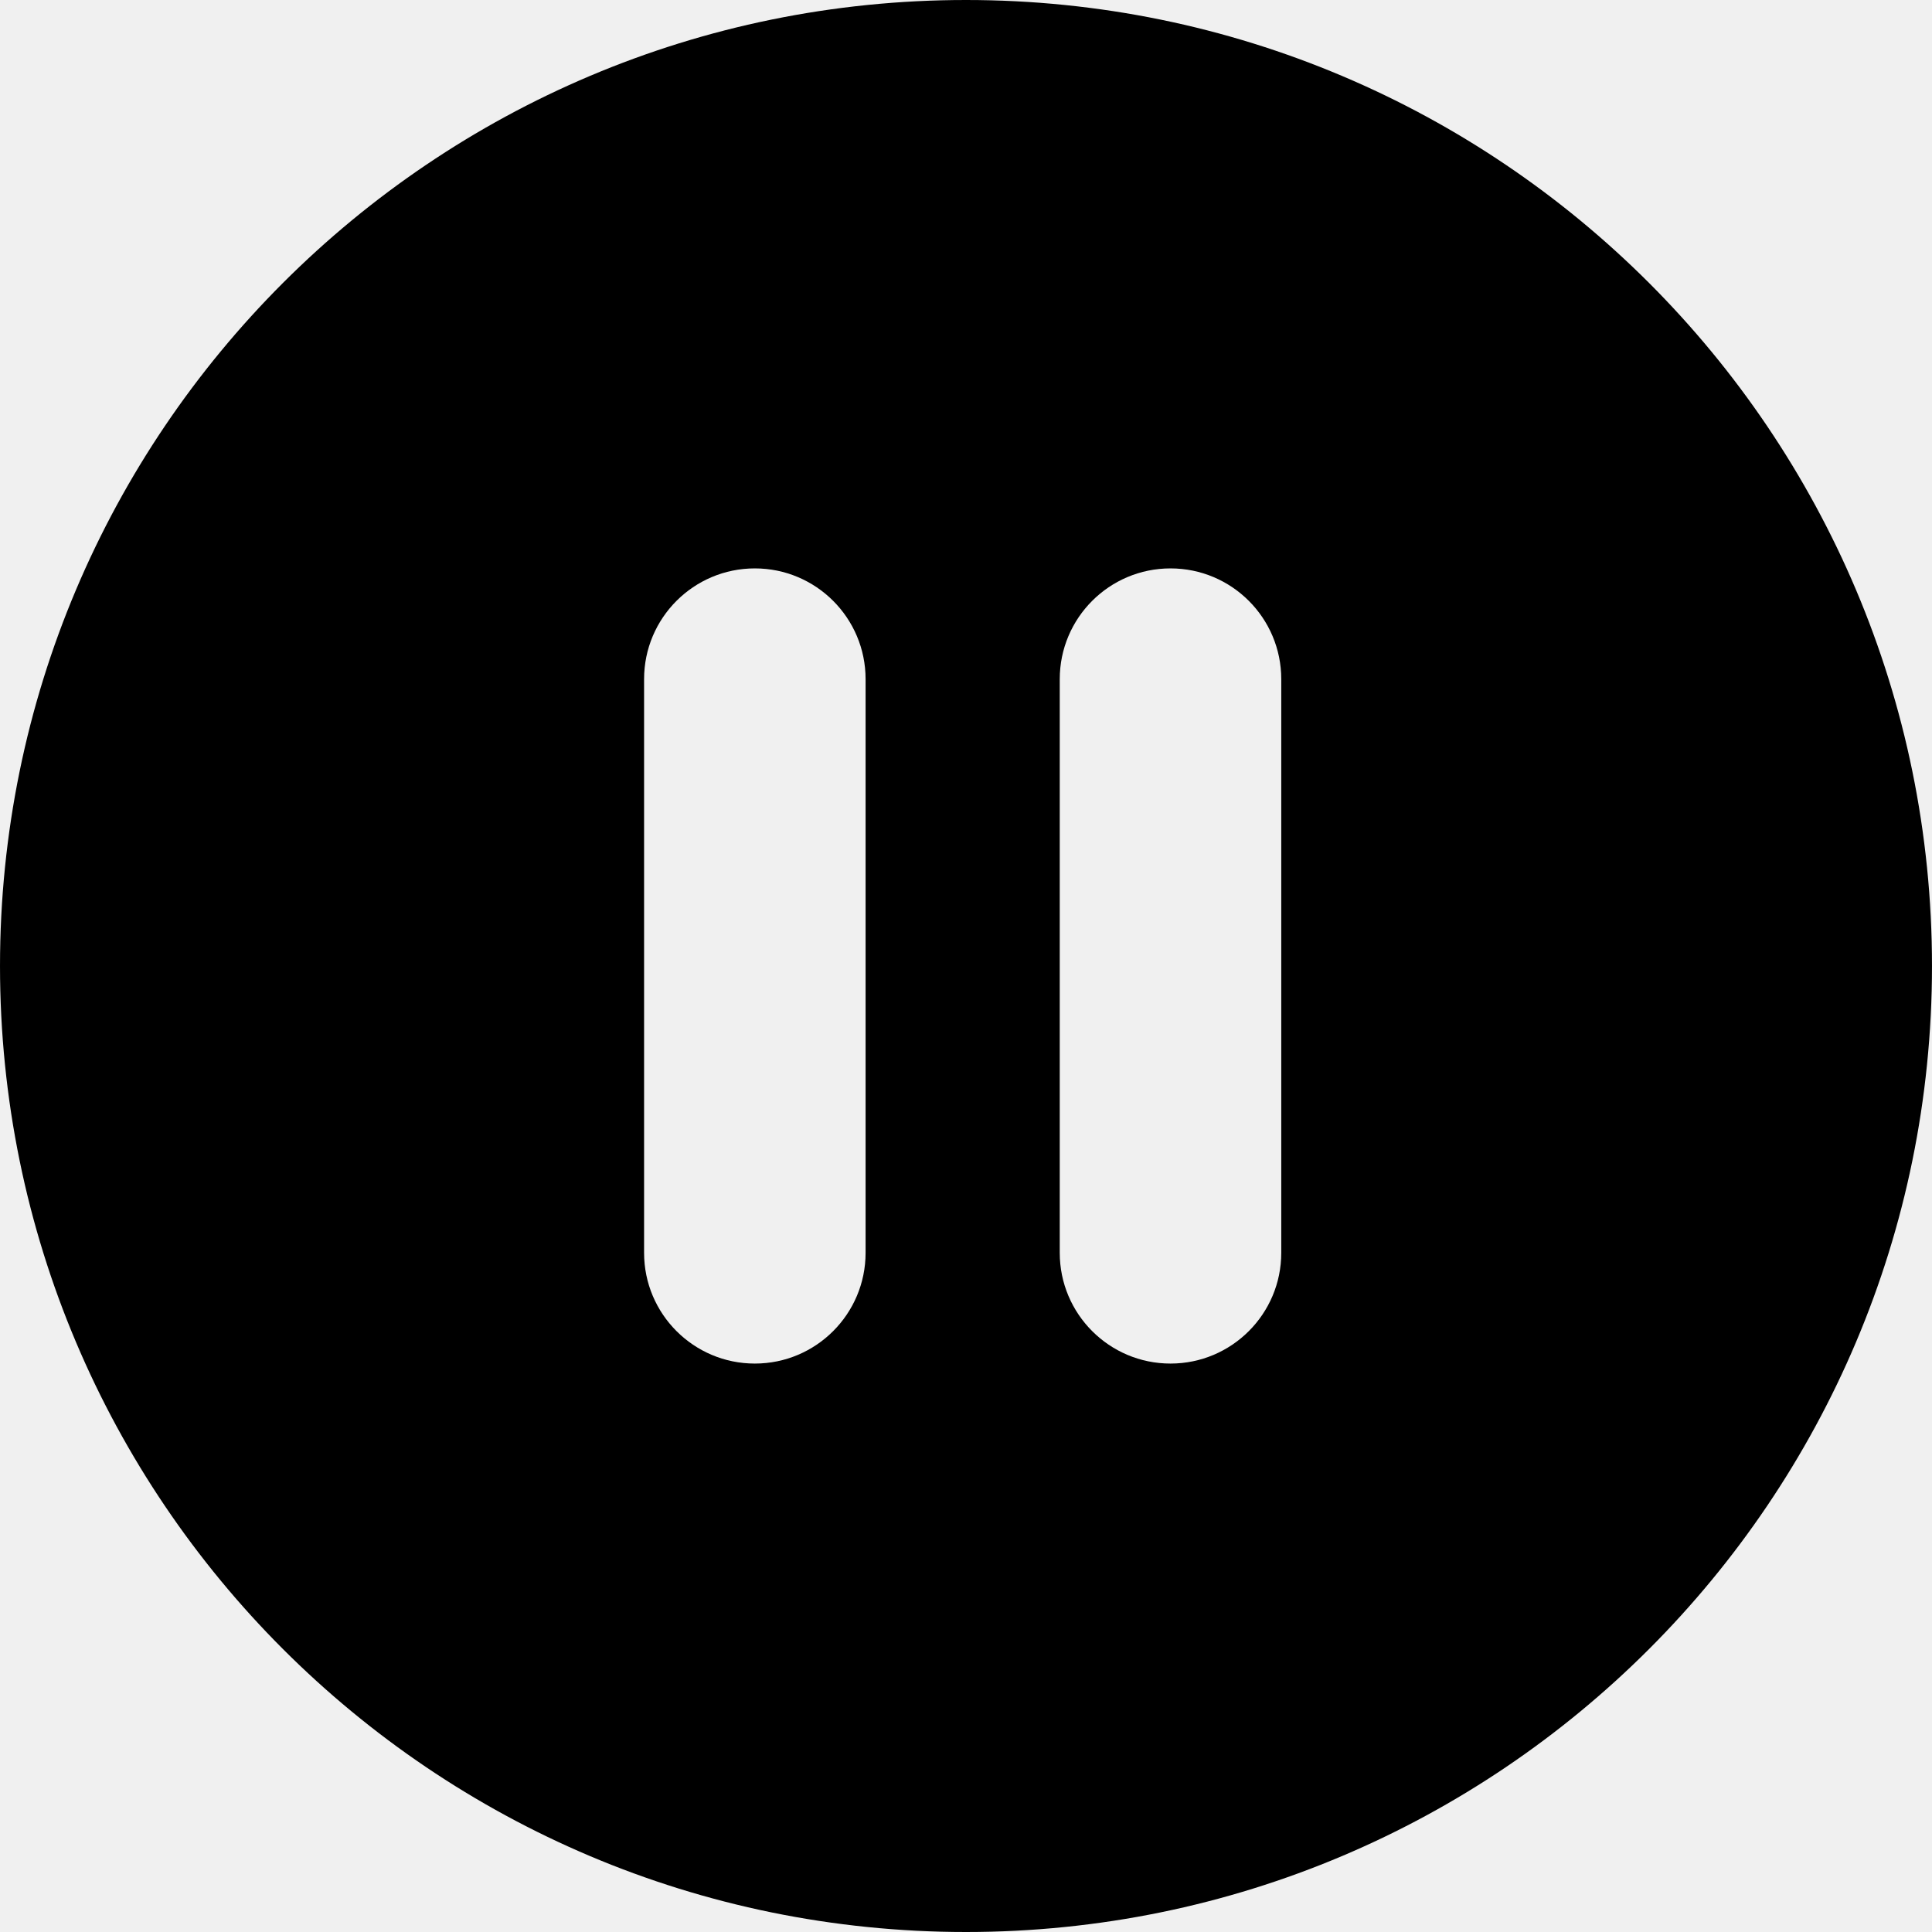
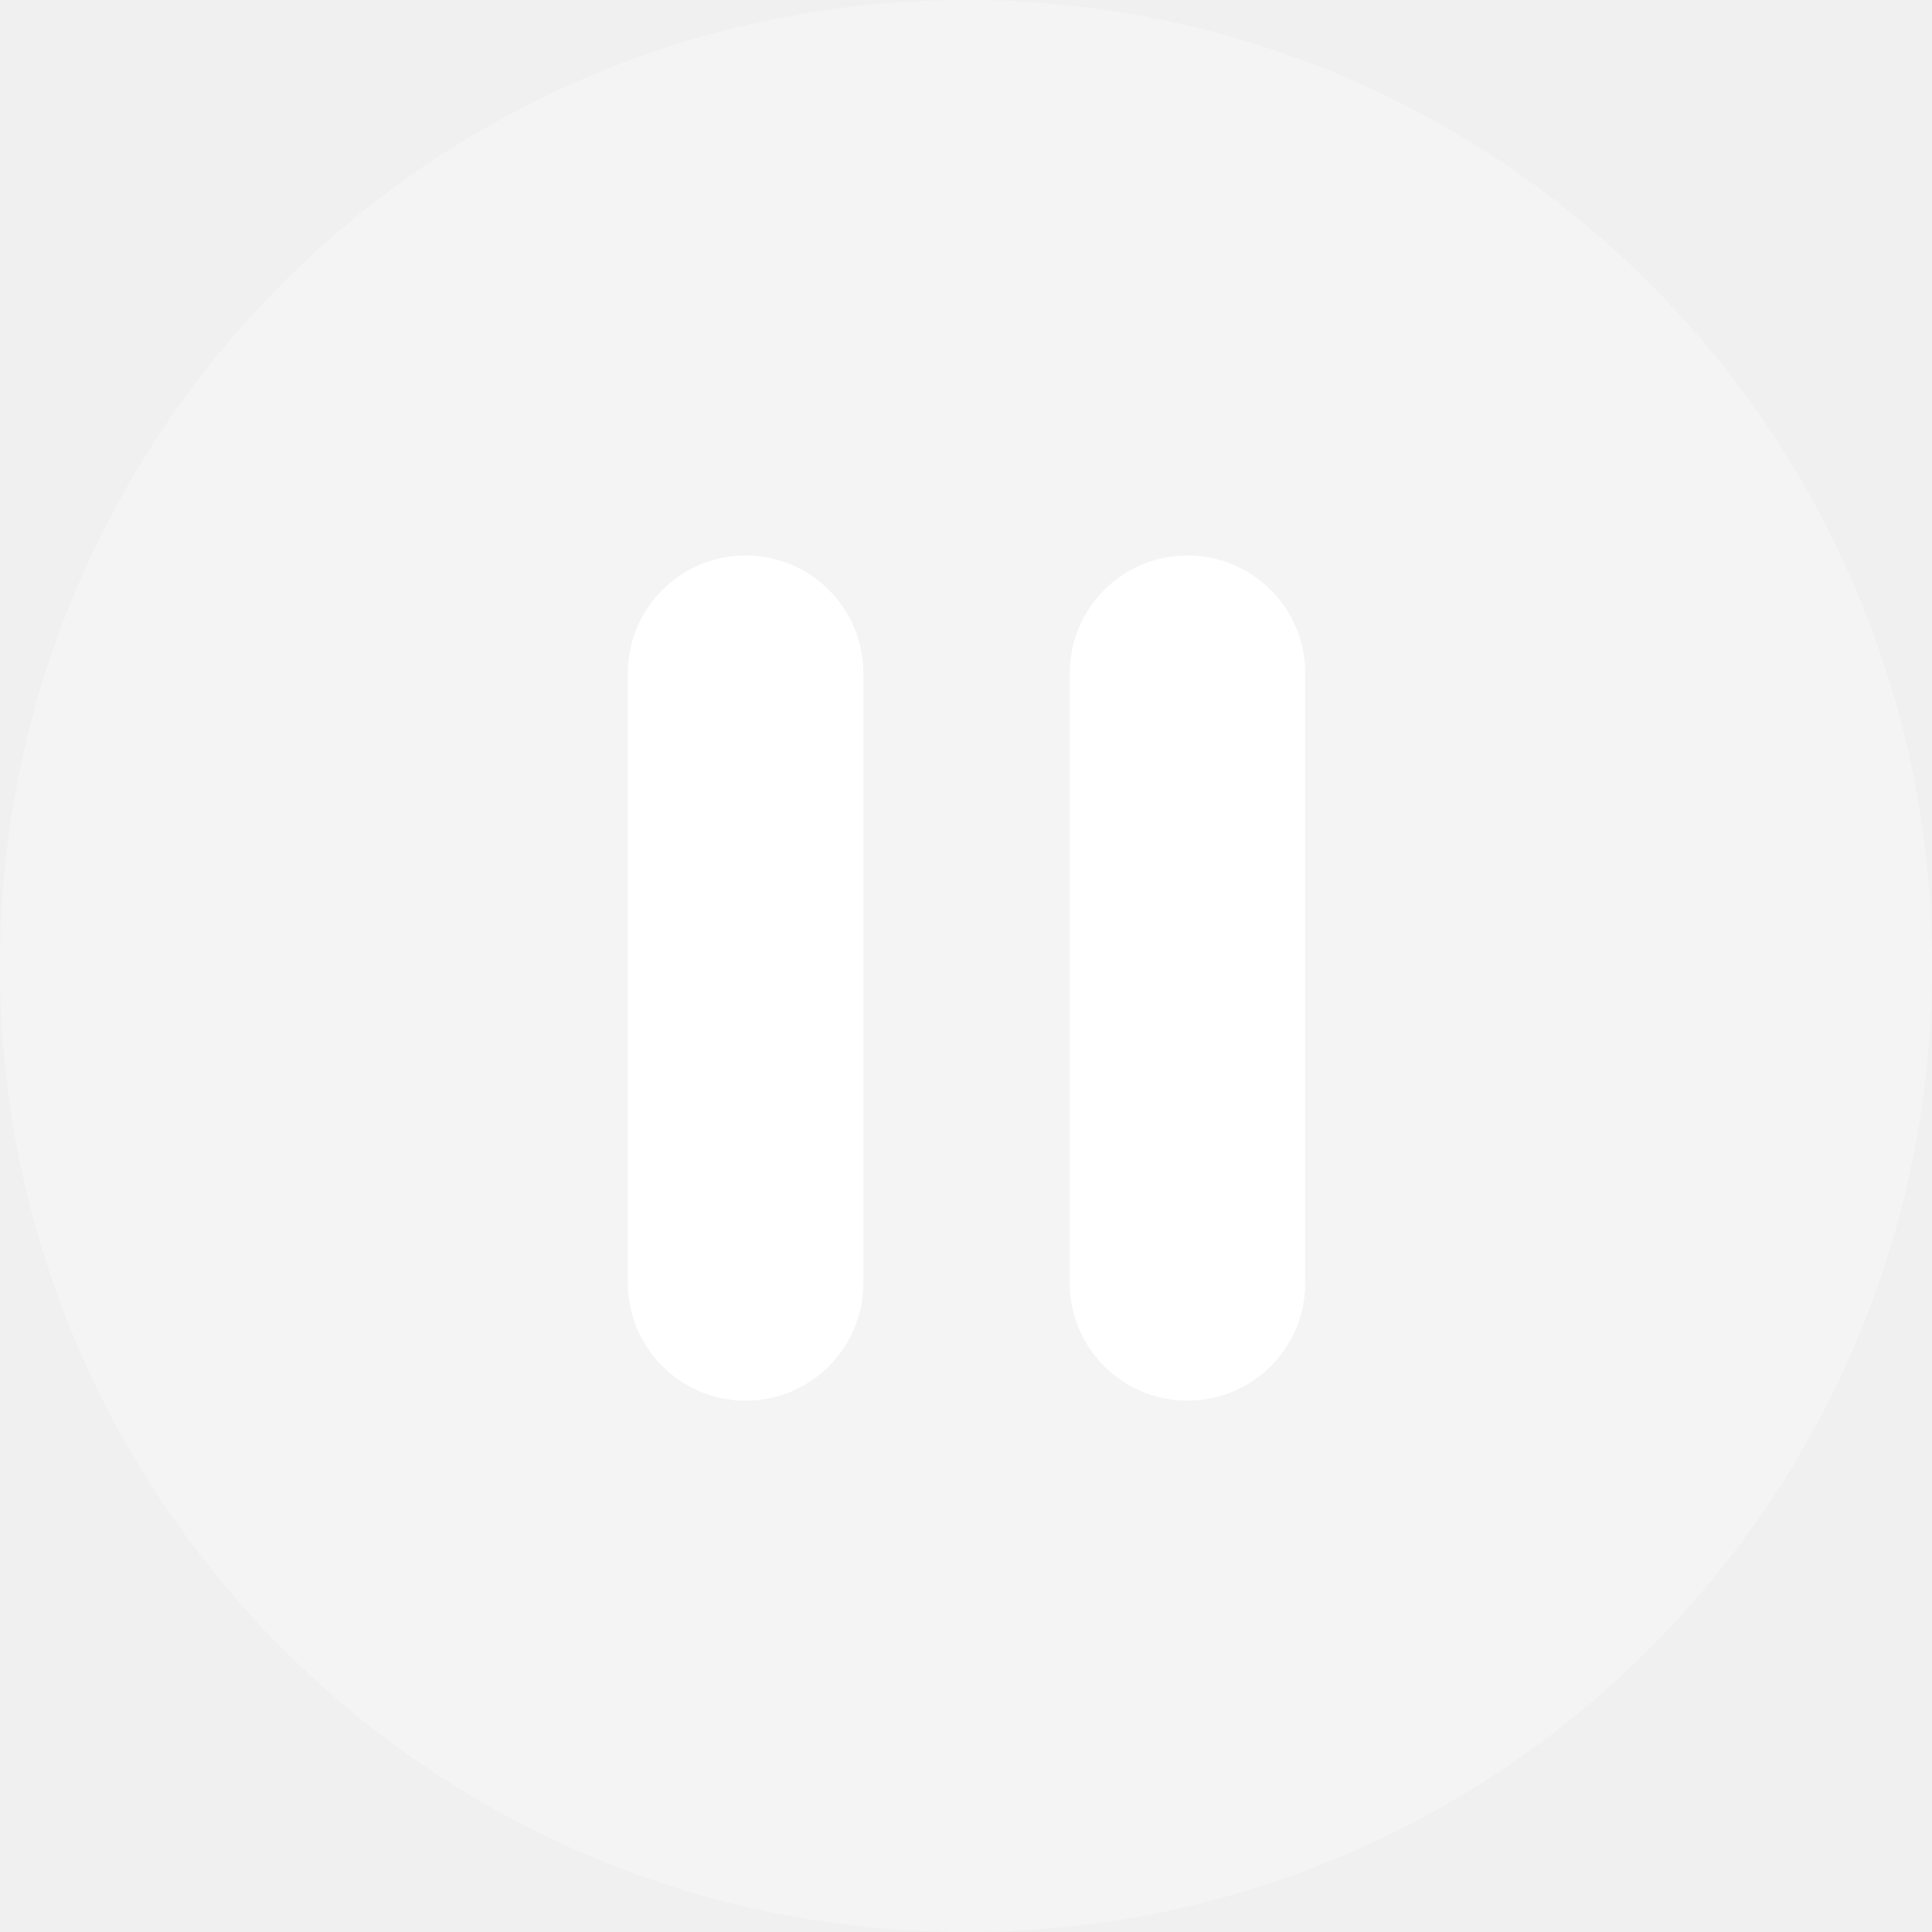
- <svg xmlns="http://www.w3.org/2000/svg" version="1.1" id="Layer_1" x="0px" y="0px" viewBox="0 0 300.003 300.003" style="enable-background:new 0 0 300.003 300.003;" xml:space="preserve">
-   <g>
-     <g>
-       <path d="M150.001,0c-82.838,0-150,67.159-150,150c0,82.838,67.162,150.003,150,150.003c82.843,0,150-67.165,150-150.003    C300.001,67.159,232.846,0,150.001,0z M134.41,194.538c0,9.498-7.7,17.198-17.198,17.198s-17.198-7.7-17.198-17.198V105.46    c0-9.498,7.7-17.198,17.198-17.198s17.198,7.7,17.198,17.198V194.538z M198.955,194.538c0,9.498-7.701,17.198-17.198,17.198    c-9.498,0-17.198-7.7-17.198-17.198V105.46c0-9.498,7.7-17.198,17.198-17.198s17.198,7.7,17.198,17.198V194.538z" />
-     </g>
-   </g>
-   <g>
- </g>
-   <g>
- </g>
-   <g>
- </g>
-   <g>
- </g>
-   <g>
- </g>
-   <g>
- </g>
-   <g>
- </g>
-   <g>
- </g>
-   <g>
- </g>
-   <g>
- </g>
-   <g>
- </g>
-   <g>
- </g>
-   <g>
- </g>
-   <g>
- </g>
-   <g>
- </g>
+ <svg xmlns="http://www.w3.org/2000/svg" width="80" height="80" viewBox="0 0 80 80" fill="none">
+   <circle cx="40" cy="40" r="40" fill="white" fill-opacity="0.3" />
+   <path d="M35.75 53.125C35.75 55.817 33.567 58 30.875 58C28.183 58 26 55.817 26 53.125V27.875C26 25.183 28.183 23 30.875 23C33.567 23 35.75 25.183 35.75 27.875V53.125Z" fill="white" />
+   <path d="M54.046 53.125C54.046 55.817 51.863 58 49.171 58C46.478 58 44.296 55.817 44.296 53.125V27.875C44.297 25.183 46.479 23 49.171 23C51.863 23 54.046 25.183 54.046 27.875V53.125Z" fill="white" />
</svg>
